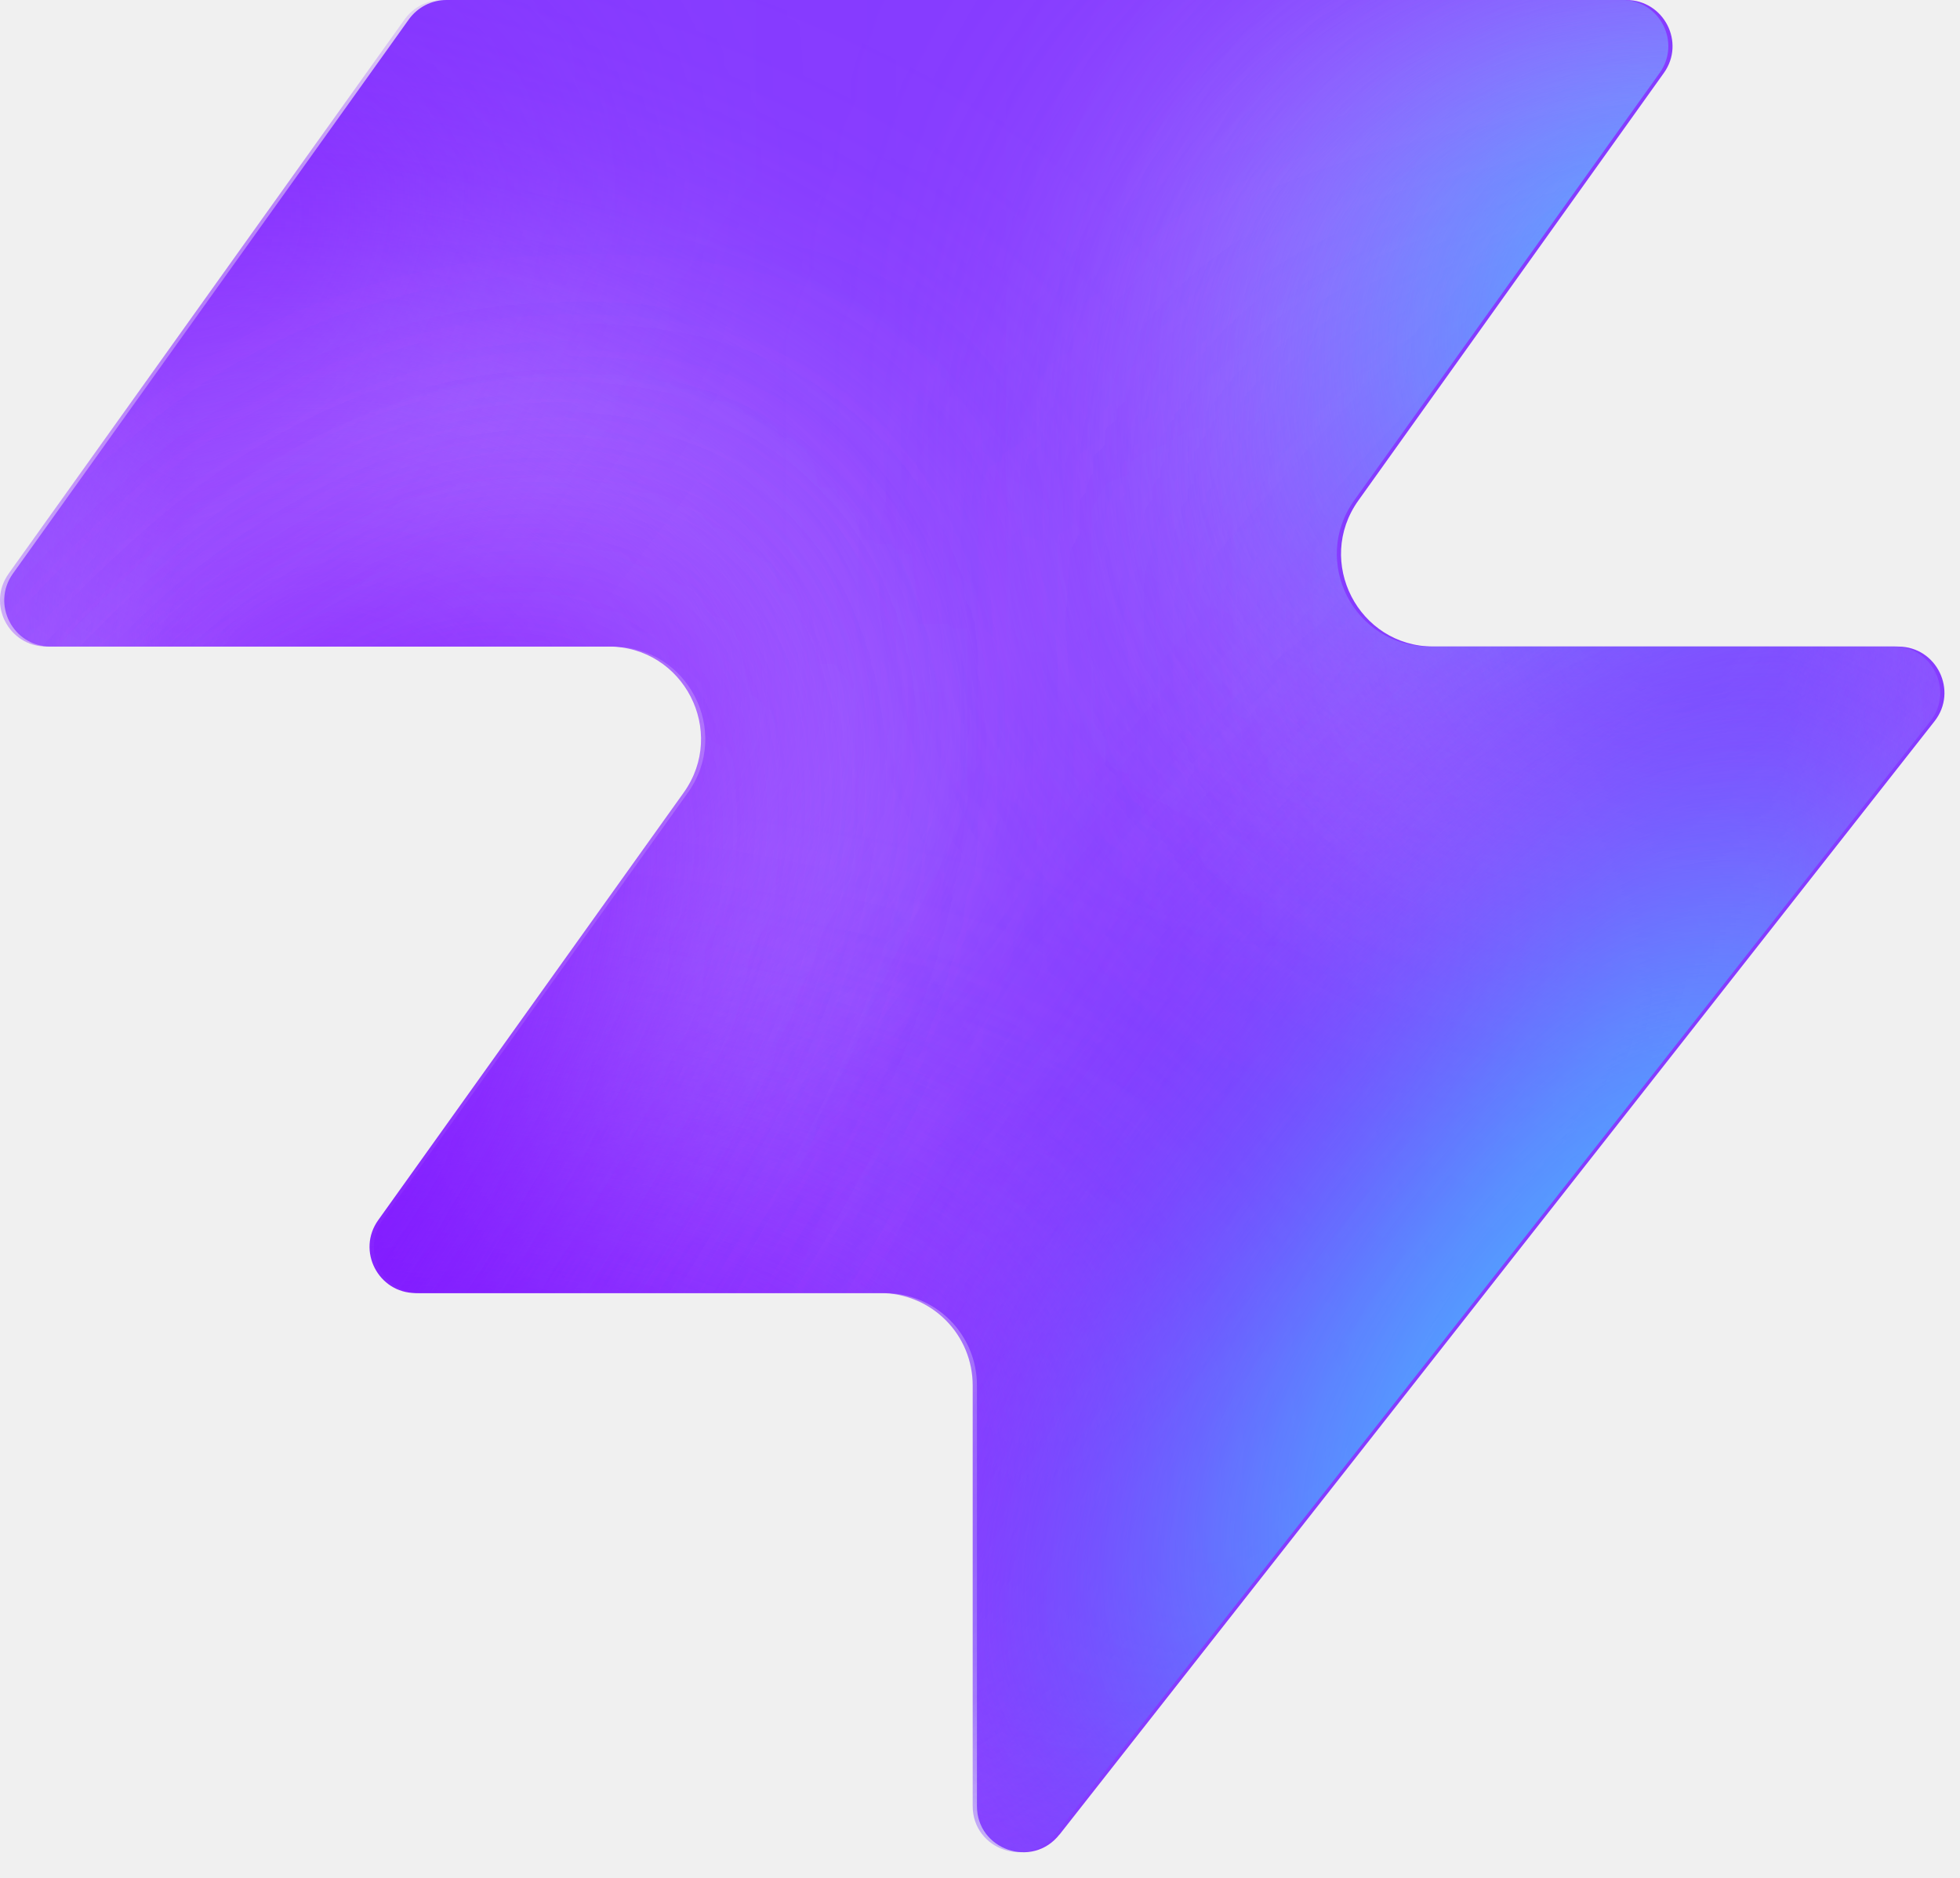
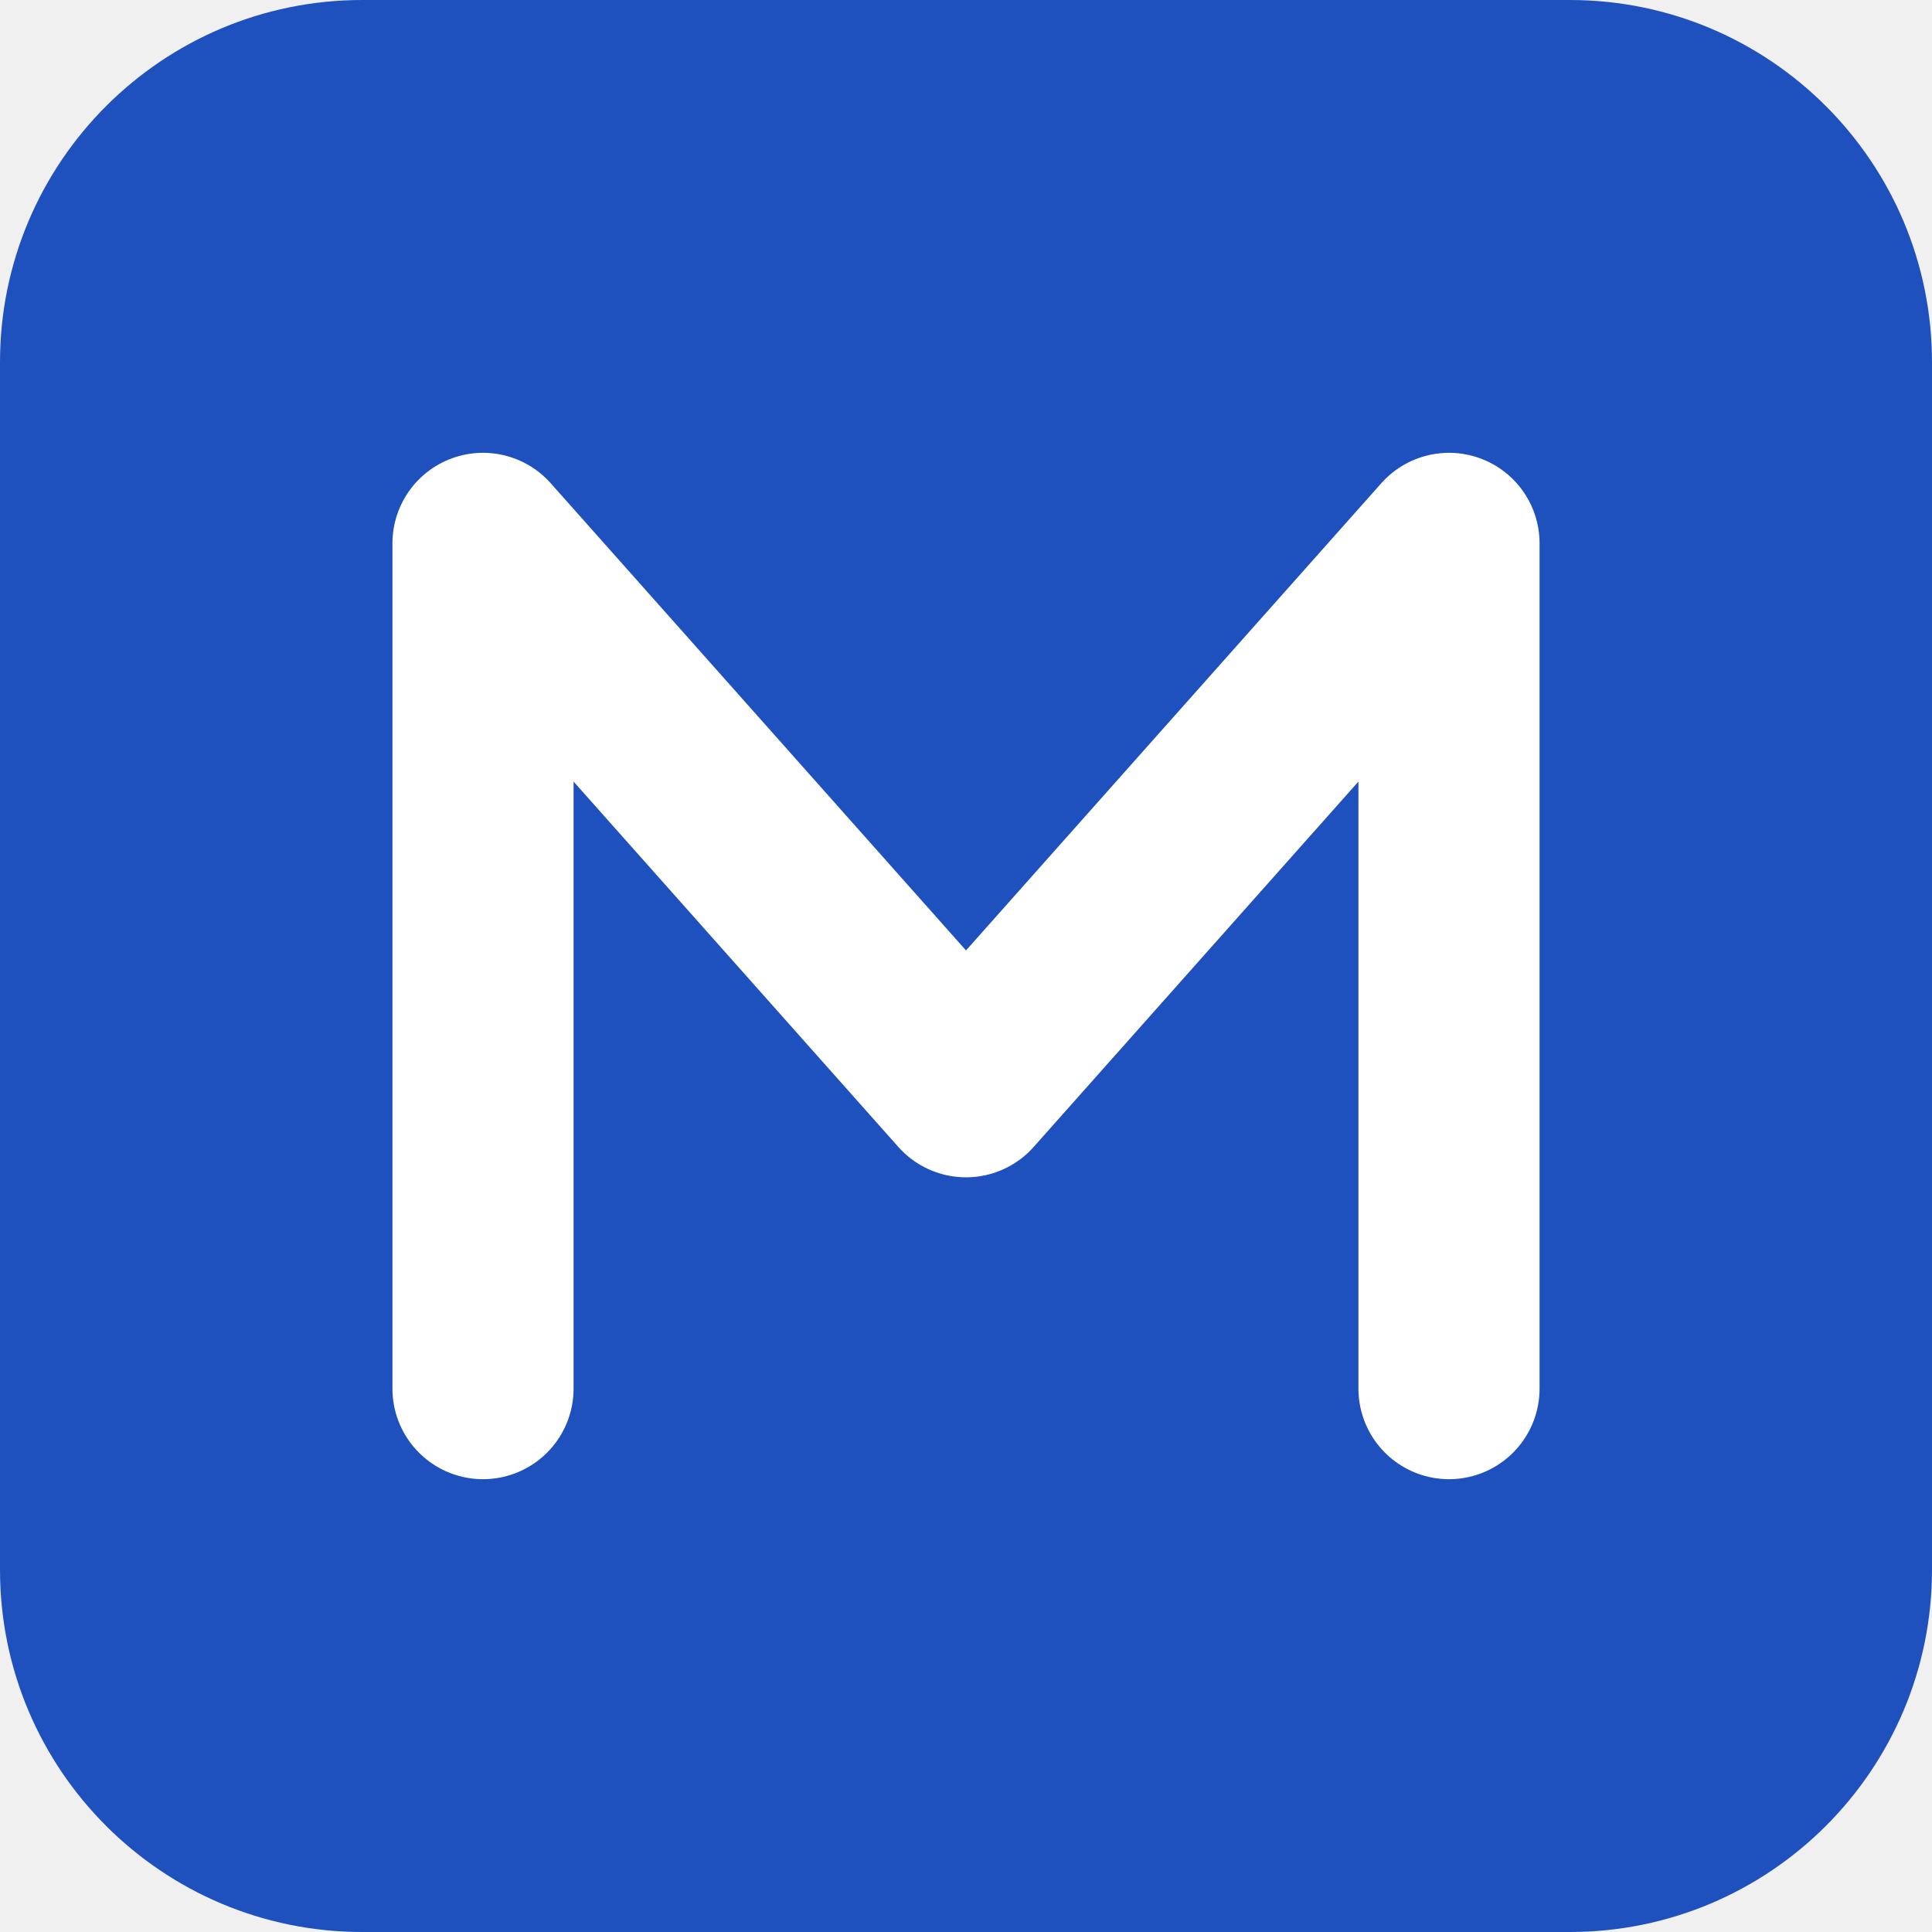
- <svg xmlns="http://www.w3.org/2000/svg" width="48" height="46" fill="none" viewBox="0 0 48 46">
-   <path fill="#863bff" d="M25.946 44.938c-.664.845-2.021.375-2.021-.698V33.937a2.26 2.26 0 0 0-2.262-2.262H10.287c-.92 0-1.456-1.04-.92-1.788l7.48-10.471c1.07-1.497 0-3.578-1.842-3.578H1.237c-.92 0-1.456-1.04-.92-1.788L10.013.474c.214-.297.556-.474.92-.474h28.894c.92 0 1.456 1.04.92 1.788l-7.48 10.471c-1.07 1.498 0 3.579 1.842 3.579h11.377c.943 0 1.473 1.088.89 1.83L25.947 44.94z" style="fill:#863bff;fill:color(display-p3 .525 .23 1);fill-opacity:1" />
-   <mask id="a" width="48" height="46" x="0" y="0" maskUnits="userSpaceOnUse" style="mask-type:alpha">
-     <path fill="#000" d="M25.842 44.938c-.664.844-2.021.375-2.021-.698V33.937a2.26 2.26 0 0 0-2.262-2.262H10.183c-.92 0-1.456-1.04-.92-1.788l7.48-10.471c1.07-1.498 0-3.579-1.842-3.579H1.133c-.92 0-1.456-1.04-.92-1.787L9.91.473c.214-.297.556-.474.92-.474h28.894c.92 0 1.456 1.04.92 1.788l-7.48 10.471c-1.07 1.498 0 3.578 1.842 3.578h11.377c.943 0 1.473 1.088.89 1.832L25.843 44.94z" style="fill:#000;fill-opacity:1" />
-   </mask>
-   <g mask="url(#a)">
-     <g filter="url(#b)">
-       <ellipse cx="5.508" cy="14.704" fill="#ede6ff" rx="5.508" ry="14.704" style="fill:#ede6ff;fill:color(display-p3 .927 .903 1);fill-opacity:1" transform="matrix(.00324 1 1 -.00324 -4.47 31.516)" />
-     </g>
-     <g filter="url(#c)">
-       <ellipse cx="10.399" cy="29.851" fill="#ede6ff" rx="10.399" ry="29.851" style="fill:#ede6ff;fill:color(display-p3 .927 .903 1);fill-opacity:1" transform="matrix(.00324 1 1 -.00324 -39.328 7.883)" />
-     </g>
-     <g filter="url(#d)">
-       <ellipse cx="5.508" cy="30.487" fill="#7e14ff" rx="5.508" ry="30.487" style="fill:#7e14ff;fill:color(display-p3 .492 .077 1);fill-opacity:1" transform="rotate(89.814 -25.913 -14.639)scale(1 -1)" />
-     </g>
-     <g filter="url(#e)">
-       <ellipse cx="5.508" cy="30.599" fill="#7e14ff" rx="5.508" ry="30.599" style="fill:#7e14ff;fill:color(display-p3 .492 .077 1);fill-opacity:1" transform="rotate(89.814 -32.644 -3.334)scale(1 -1)" />
-     </g>
-     <g filter="url(#f)">
-       <ellipse cx="5.508" cy="30.599" fill="#7e14ff" rx="5.508" ry="30.599" style="fill:#7e14ff;fill:color(display-p3 .492 .077 1);fill-opacity:1" transform="matrix(.00324 1 1 -.00324 -34.34 30.47)" />
-     </g>
-     <g filter="url(#g)">
-       <ellipse cx="14.072" cy="22.078" fill="#ede6ff" rx="14.072" ry="22.078" style="fill:#ede6ff;fill:color(display-p3 .927 .903 1);fill-opacity:1" transform="rotate(93.35 24.506 48.493)scale(-1 1)" />
-     </g>
-     <g filter="url(#h)">
-       <ellipse cx="3.47" cy="21.501" fill="#7e14ff" rx="3.47" ry="21.501" style="fill:#7e14ff;fill:color(display-p3 .492 .077 1);fill-opacity:1" transform="rotate(89.009 28.708 47.59)scale(-1 1)" />
-     </g>
-     <g filter="url(#i)">
-       <ellipse cx="3.47" cy="21.501" fill="#7e14ff" rx="3.47" ry="21.501" style="fill:#7e14ff;fill:color(display-p3 .492 .077 1);fill-opacity:1" transform="rotate(89.009 28.708 47.59)scale(-1 1)" />
-     </g>
-     <g filter="url(#j)">
-       <ellipse cx=".387" cy="8.972" fill="#7e14ff" rx="4.407" ry="29.108" style="fill:#7e14ff;fill:color(display-p3 .492 .077 1);fill-opacity:1" transform="rotate(39.51 .387 8.972)" />
-     </g>
-     <g filter="url(#k)">
-       <ellipse cx="47.523" cy="-6.092" fill="#7e14ff" rx="4.407" ry="29.108" style="fill:#7e14ff;fill:color(display-p3 .492 .077 1);fill-opacity:1" transform="rotate(37.892 47.523 -6.092)" />
-     </g>
-     <g filter="url(#l)">
-       <ellipse cx="41.412" cy="6.333" fill="#47bfff" rx="5.971" ry="9.665" style="fill:#47bfff;fill:color(display-p3 .28 .748 1);fill-opacity:1" transform="rotate(37.892 41.412 6.333)" />
-     </g>
-     <g filter="url(#m)">
-       <ellipse cx="-1.879" cy="38.332" fill="#7e14ff" rx="4.407" ry="29.108" style="fill:#7e14ff;fill:color(display-p3 .492 .077 1);fill-opacity:1" transform="rotate(37.892 -1.88 38.332)" />
-     </g>
-     <g filter="url(#n)">
-       <ellipse cx="-1.879" cy="38.332" fill="#7e14ff" rx="4.407" ry="29.108" style="fill:#7e14ff;fill:color(display-p3 .492 .077 1);fill-opacity:1" transform="rotate(37.892 -1.88 38.332)" />
-     </g>
-     <g filter="url(#o)">
-       <ellipse cx="35.651" cy="29.907" fill="#7e14ff" rx="4.407" ry="29.108" style="fill:#7e14ff;fill:color(display-p3 .492 .077 1);fill-opacity:1" transform="rotate(37.892 35.651 29.907)" />
-     </g>
-     <g filter="url(#p)">
-       <ellipse cx="38.418" cy="32.4" fill="#47bfff" rx="5.971" ry="15.297" style="fill:#47bfff;fill:color(display-p3 .28 .748 1);fill-opacity:1" transform="rotate(37.892 38.418 32.4)" />
-     </g>
-   </g>
-   <defs>
-     <filter id="b" width="60.045" height="41.654" x="-19.77" y="16.149" color-interpolation-filters="sRGB" filterUnits="userSpaceOnUse">
-       <feFlood flood-opacity="0" result="BackgroundImageFix" />
-       <feBlend in="SourceGraphic" in2="BackgroundImageFix" result="shape" />
-       <feGaussianBlur result="effect1_foregroundBlur_2002_17158" stdDeviation="7.659" />
-     </filter>
-     <filter id="c" width="90.34" height="51.437" x="-54.613" y="-7.533" color-interpolation-filters="sRGB" filterUnits="userSpaceOnUse">
-       <feFlood flood-opacity="0" result="BackgroundImageFix" />
-       <feBlend in="SourceGraphic" in2="BackgroundImageFix" result="shape" />
-       <feGaussianBlur result="effect1_foregroundBlur_2002_17158" stdDeviation="7.659" />
-     </filter>
-     <filter id="d" width="79.355" height="29.4" x="-49.64" y="2.03" color-interpolation-filters="sRGB" filterUnits="userSpaceOnUse">
-       <feFlood flood-opacity="0" result="BackgroundImageFix" />
-       <feBlend in="SourceGraphic" in2="BackgroundImageFix" result="shape" />
-       <feGaussianBlur result="effect1_foregroundBlur_2002_17158" stdDeviation="4.596" />
-     </filter>
-     <filter id="e" width="79.579" height="29.4" x="-45.045" y="20.029" color-interpolation-filters="sRGB" filterUnits="userSpaceOnUse">
-       <feFlood flood-opacity="0" result="BackgroundImageFix" />
-       <feBlend in="SourceGraphic" in2="BackgroundImageFix" result="shape" />
-       <feGaussianBlur result="effect1_foregroundBlur_2002_17158" stdDeviation="4.596" />
-     </filter>
-     <filter id="f" width="79.579" height="29.4" x="-43.513" y="21.178" color-interpolation-filters="sRGB" filterUnits="userSpaceOnUse">
-       <feFlood flood-opacity="0" result="BackgroundImageFix" />
-       <feBlend in="SourceGraphic" in2="BackgroundImageFix" result="shape" />
-       <feGaussianBlur result="effect1_foregroundBlur_2002_17158" stdDeviation="4.596" />
-     </filter>
-     <filter id="g" width="74.749" height="58.852" x="15.756" y="-17.901" color-interpolation-filters="sRGB" filterUnits="userSpaceOnUse">
-       <feFlood flood-opacity="0" result="BackgroundImageFix" />
-       <feBlend in="SourceGraphic" in2="BackgroundImageFix" result="shape" />
-       <feGaussianBlur result="effect1_foregroundBlur_2002_17158" stdDeviation="7.659" />
-     </filter>
-     <filter id="h" width="61.377" height="25.362" x="23.548" y="2.284" color-interpolation-filters="sRGB" filterUnits="userSpaceOnUse">
-       <feFlood flood-opacity="0" result="BackgroundImageFix" />
-       <feBlend in="SourceGraphic" in2="BackgroundImageFix" result="shape" />
-       <feGaussianBlur result="effect1_foregroundBlur_2002_17158" stdDeviation="4.596" />
-     </filter>
-     <filter id="i" width="61.377" height="25.362" x="23.548" y="2.284" color-interpolation-filters="sRGB" filterUnits="userSpaceOnUse">
-       <feFlood flood-opacity="0" result="BackgroundImageFix" />
-       <feBlend in="SourceGraphic" in2="BackgroundImageFix" result="shape" />
-       <feGaussianBlur result="effect1_foregroundBlur_2002_17158" stdDeviation="4.596" />
-     </filter>
-     <filter id="j" width="56.045" height="63.649" x="-27.636" y="-22.853" color-interpolation-filters="sRGB" filterUnits="userSpaceOnUse">
-       <feFlood flood-opacity="0" result="BackgroundImageFix" />
-       <feBlend in="SourceGraphic" in2="BackgroundImageFix" result="shape" />
-       <feGaussianBlur result="effect1_foregroundBlur_2002_17158" stdDeviation="4.596" />
-     </filter>
-     <filter id="k" width="54.814" height="64.646" x="20.116" y="-38.415" color-interpolation-filters="sRGB" filterUnits="userSpaceOnUse">
-       <feFlood flood-opacity="0" result="BackgroundImageFix" />
-       <feBlend in="SourceGraphic" in2="BackgroundImageFix" result="shape" />
-       <feGaussianBlur result="effect1_foregroundBlur_2002_17158" stdDeviation="4.596" />
-     </filter>
-     <filter id="l" width="33.541" height="35.313" x="24.641" y="-11.323" color-interpolation-filters="sRGB" filterUnits="userSpaceOnUse">
-       <feFlood flood-opacity="0" result="BackgroundImageFix" />
-       <feBlend in="SourceGraphic" in2="BackgroundImageFix" result="shape" />
-       <feGaussianBlur result="effect1_foregroundBlur_2002_17158" stdDeviation="4.596" />
-     </filter>
-     <filter id="m" width="54.814" height="64.646" x="-29.286" y="6.009" color-interpolation-filters="sRGB" filterUnits="userSpaceOnUse">
-       <feFlood flood-opacity="0" result="BackgroundImageFix" />
-       <feBlend in="SourceGraphic" in2="BackgroundImageFix" result="shape" />
-       <feGaussianBlur result="effect1_foregroundBlur_2002_17158" stdDeviation="4.596" />
-     </filter>
-     <filter id="n" width="54.814" height="64.646" x="-29.286" y="6.009" color-interpolation-filters="sRGB" filterUnits="userSpaceOnUse">
-       <feFlood flood-opacity="0" result="BackgroundImageFix" />
-       <feBlend in="SourceGraphic" in2="BackgroundImageFix" result="shape" />
-       <feGaussianBlur result="effect1_foregroundBlur_2002_17158" stdDeviation="4.596" />
-     </filter>
-     <filter id="o" width="54.814" height="64.646" x="8.244" y="-2.416" color-interpolation-filters="sRGB" filterUnits="userSpaceOnUse">
-       <feFlood flood-opacity="0" result="BackgroundImageFix" />
-       <feBlend in="SourceGraphic" in2="BackgroundImageFix" result="shape" />
-       <feGaussianBlur result="effect1_foregroundBlur_2002_17158" stdDeviation="4.596" />
-     </filter>
-     <filter id="p" width="39.409" height="43.623" x="18.713" y="10.588" color-interpolation-filters="sRGB" filterUnits="userSpaceOnUse">
-       <feFlood flood-opacity="0" result="BackgroundImageFix" />
-       <feBlend in="SourceGraphic" in2="BackgroundImageFix" result="shape" />
-       <feGaussianBlur result="effect1_foregroundBlur_2002_17158" stdDeviation="4.596" />
-     </filter>
-   </defs>
+ <svg xmlns="http://www.w3.org/2000/svg" viewBox="0 0 32 32">
+   <rect width="32" height="32" rx="6" fill="#1F51BE" />
+   <path d="M8 23V9l8 9 8-9v14" fill="none" stroke="#fff" stroke-width="3" stroke-linecap="round" stroke-linejoin="round" />
</svg>
